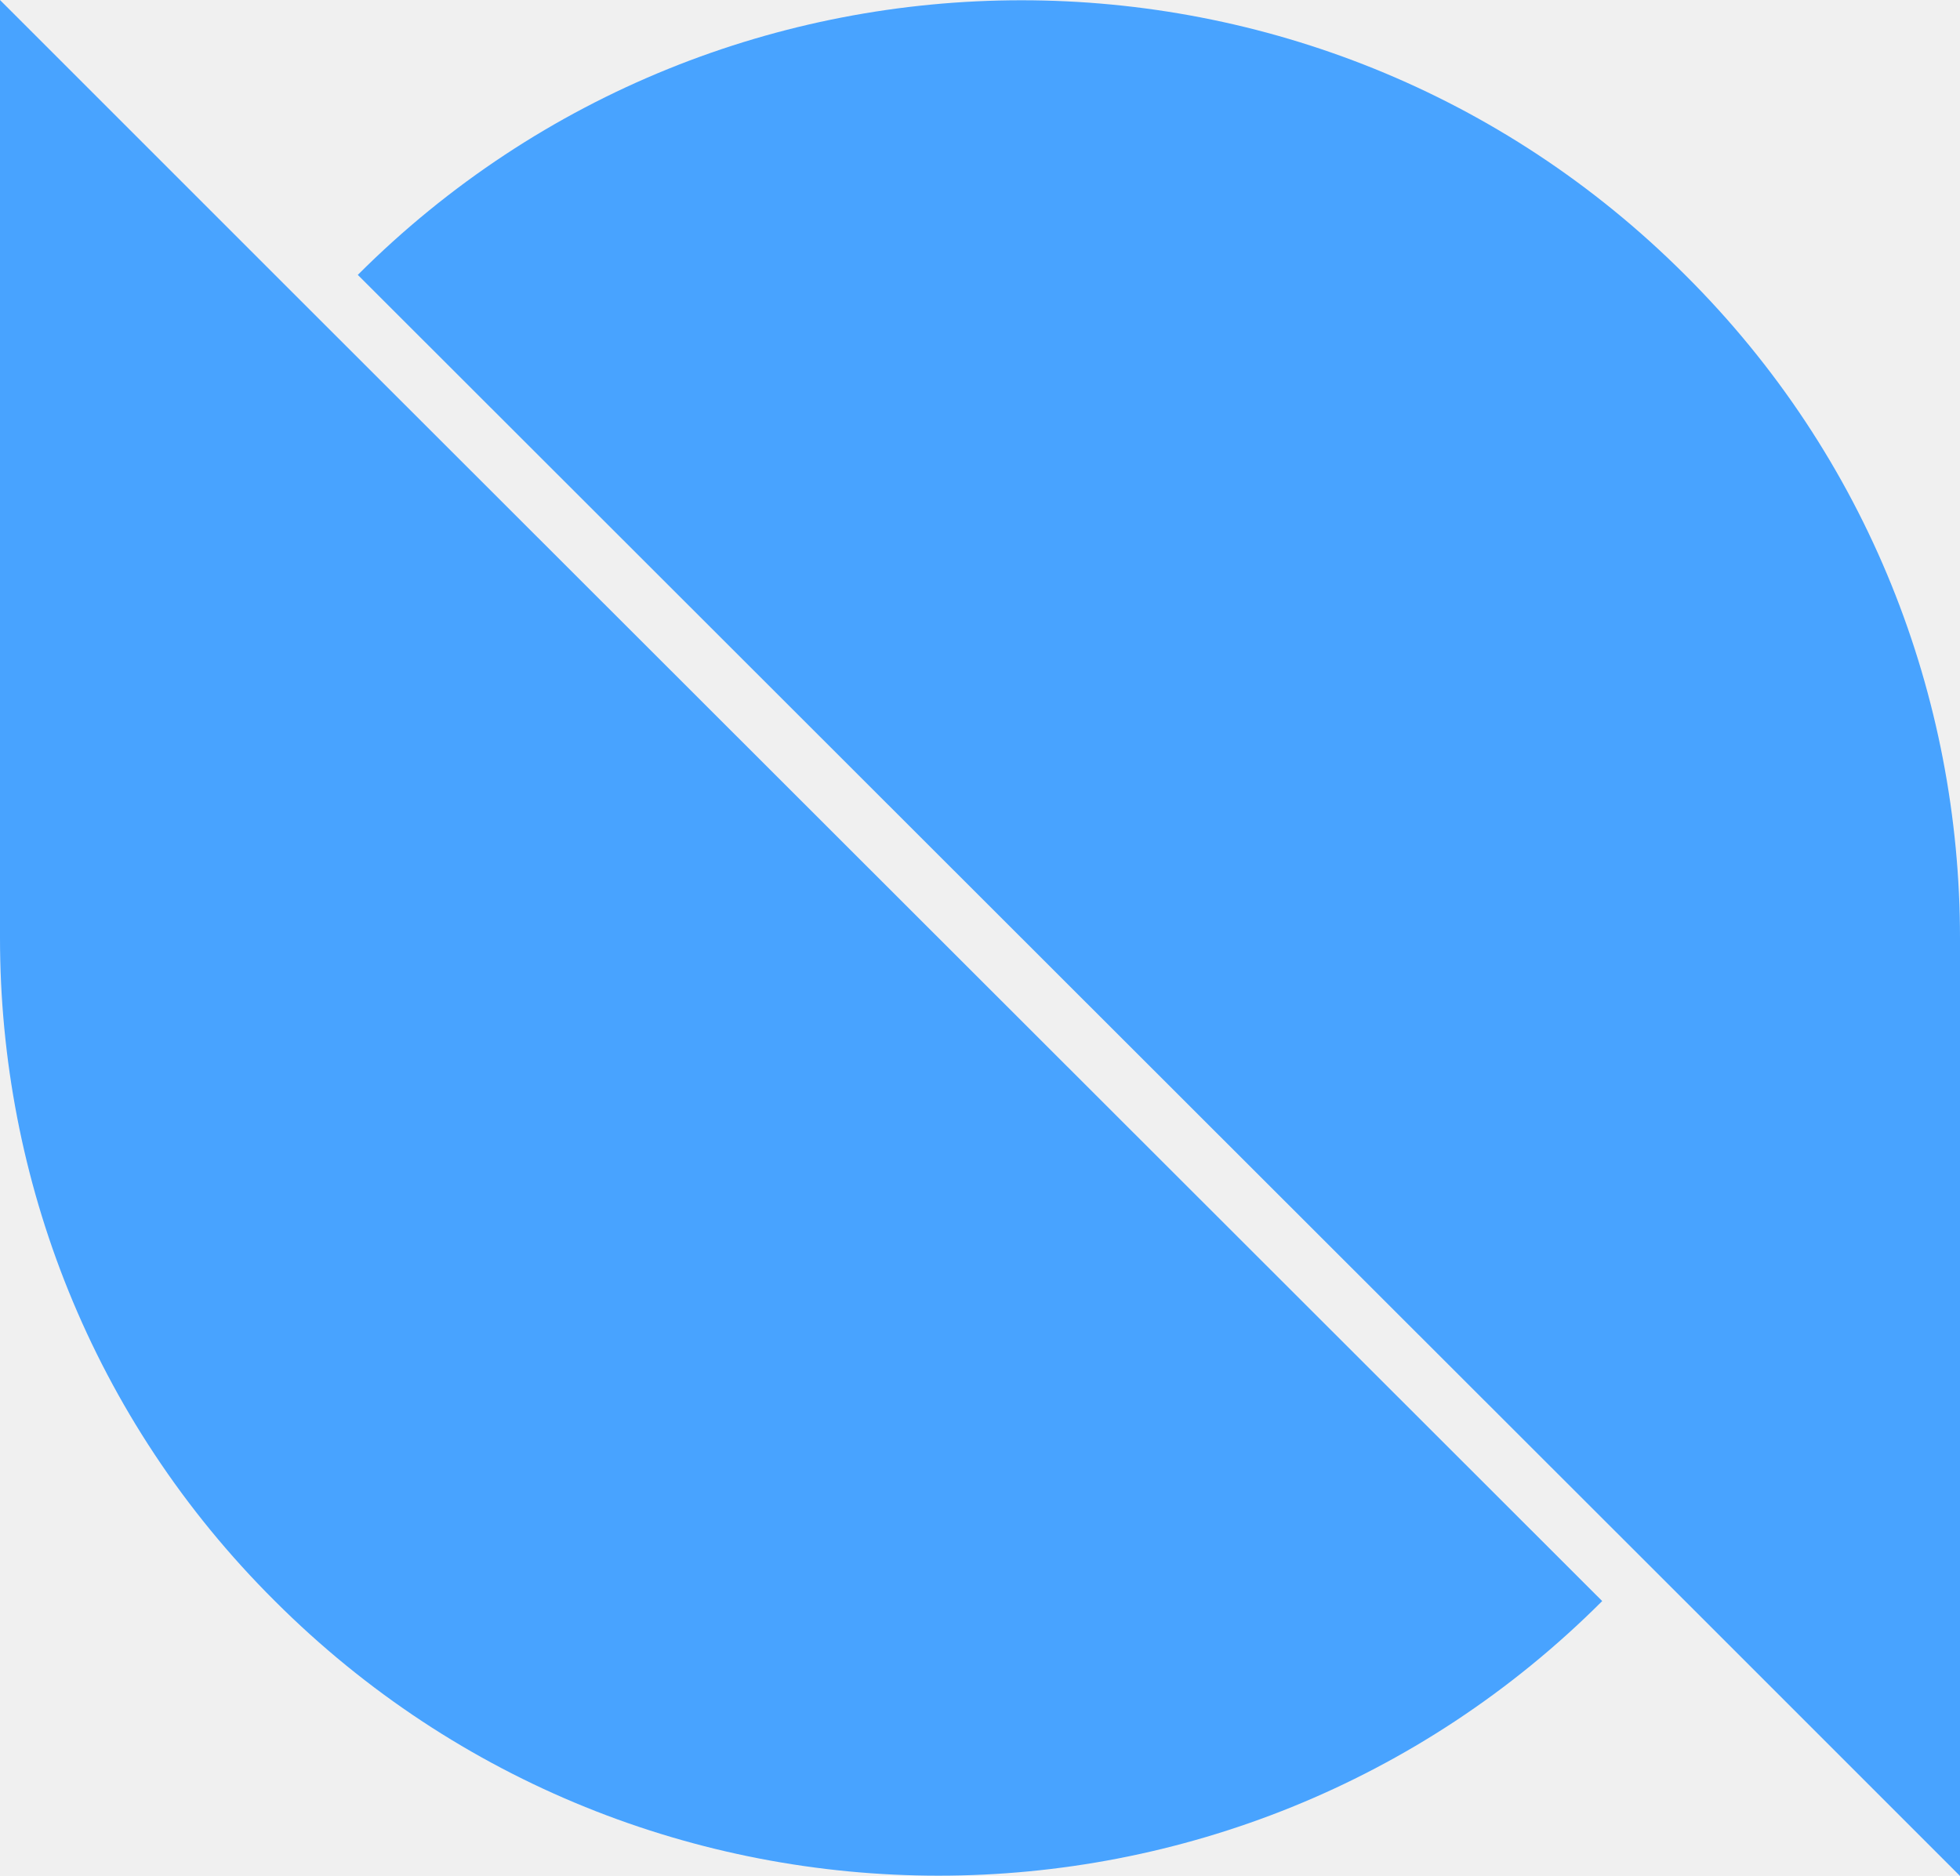
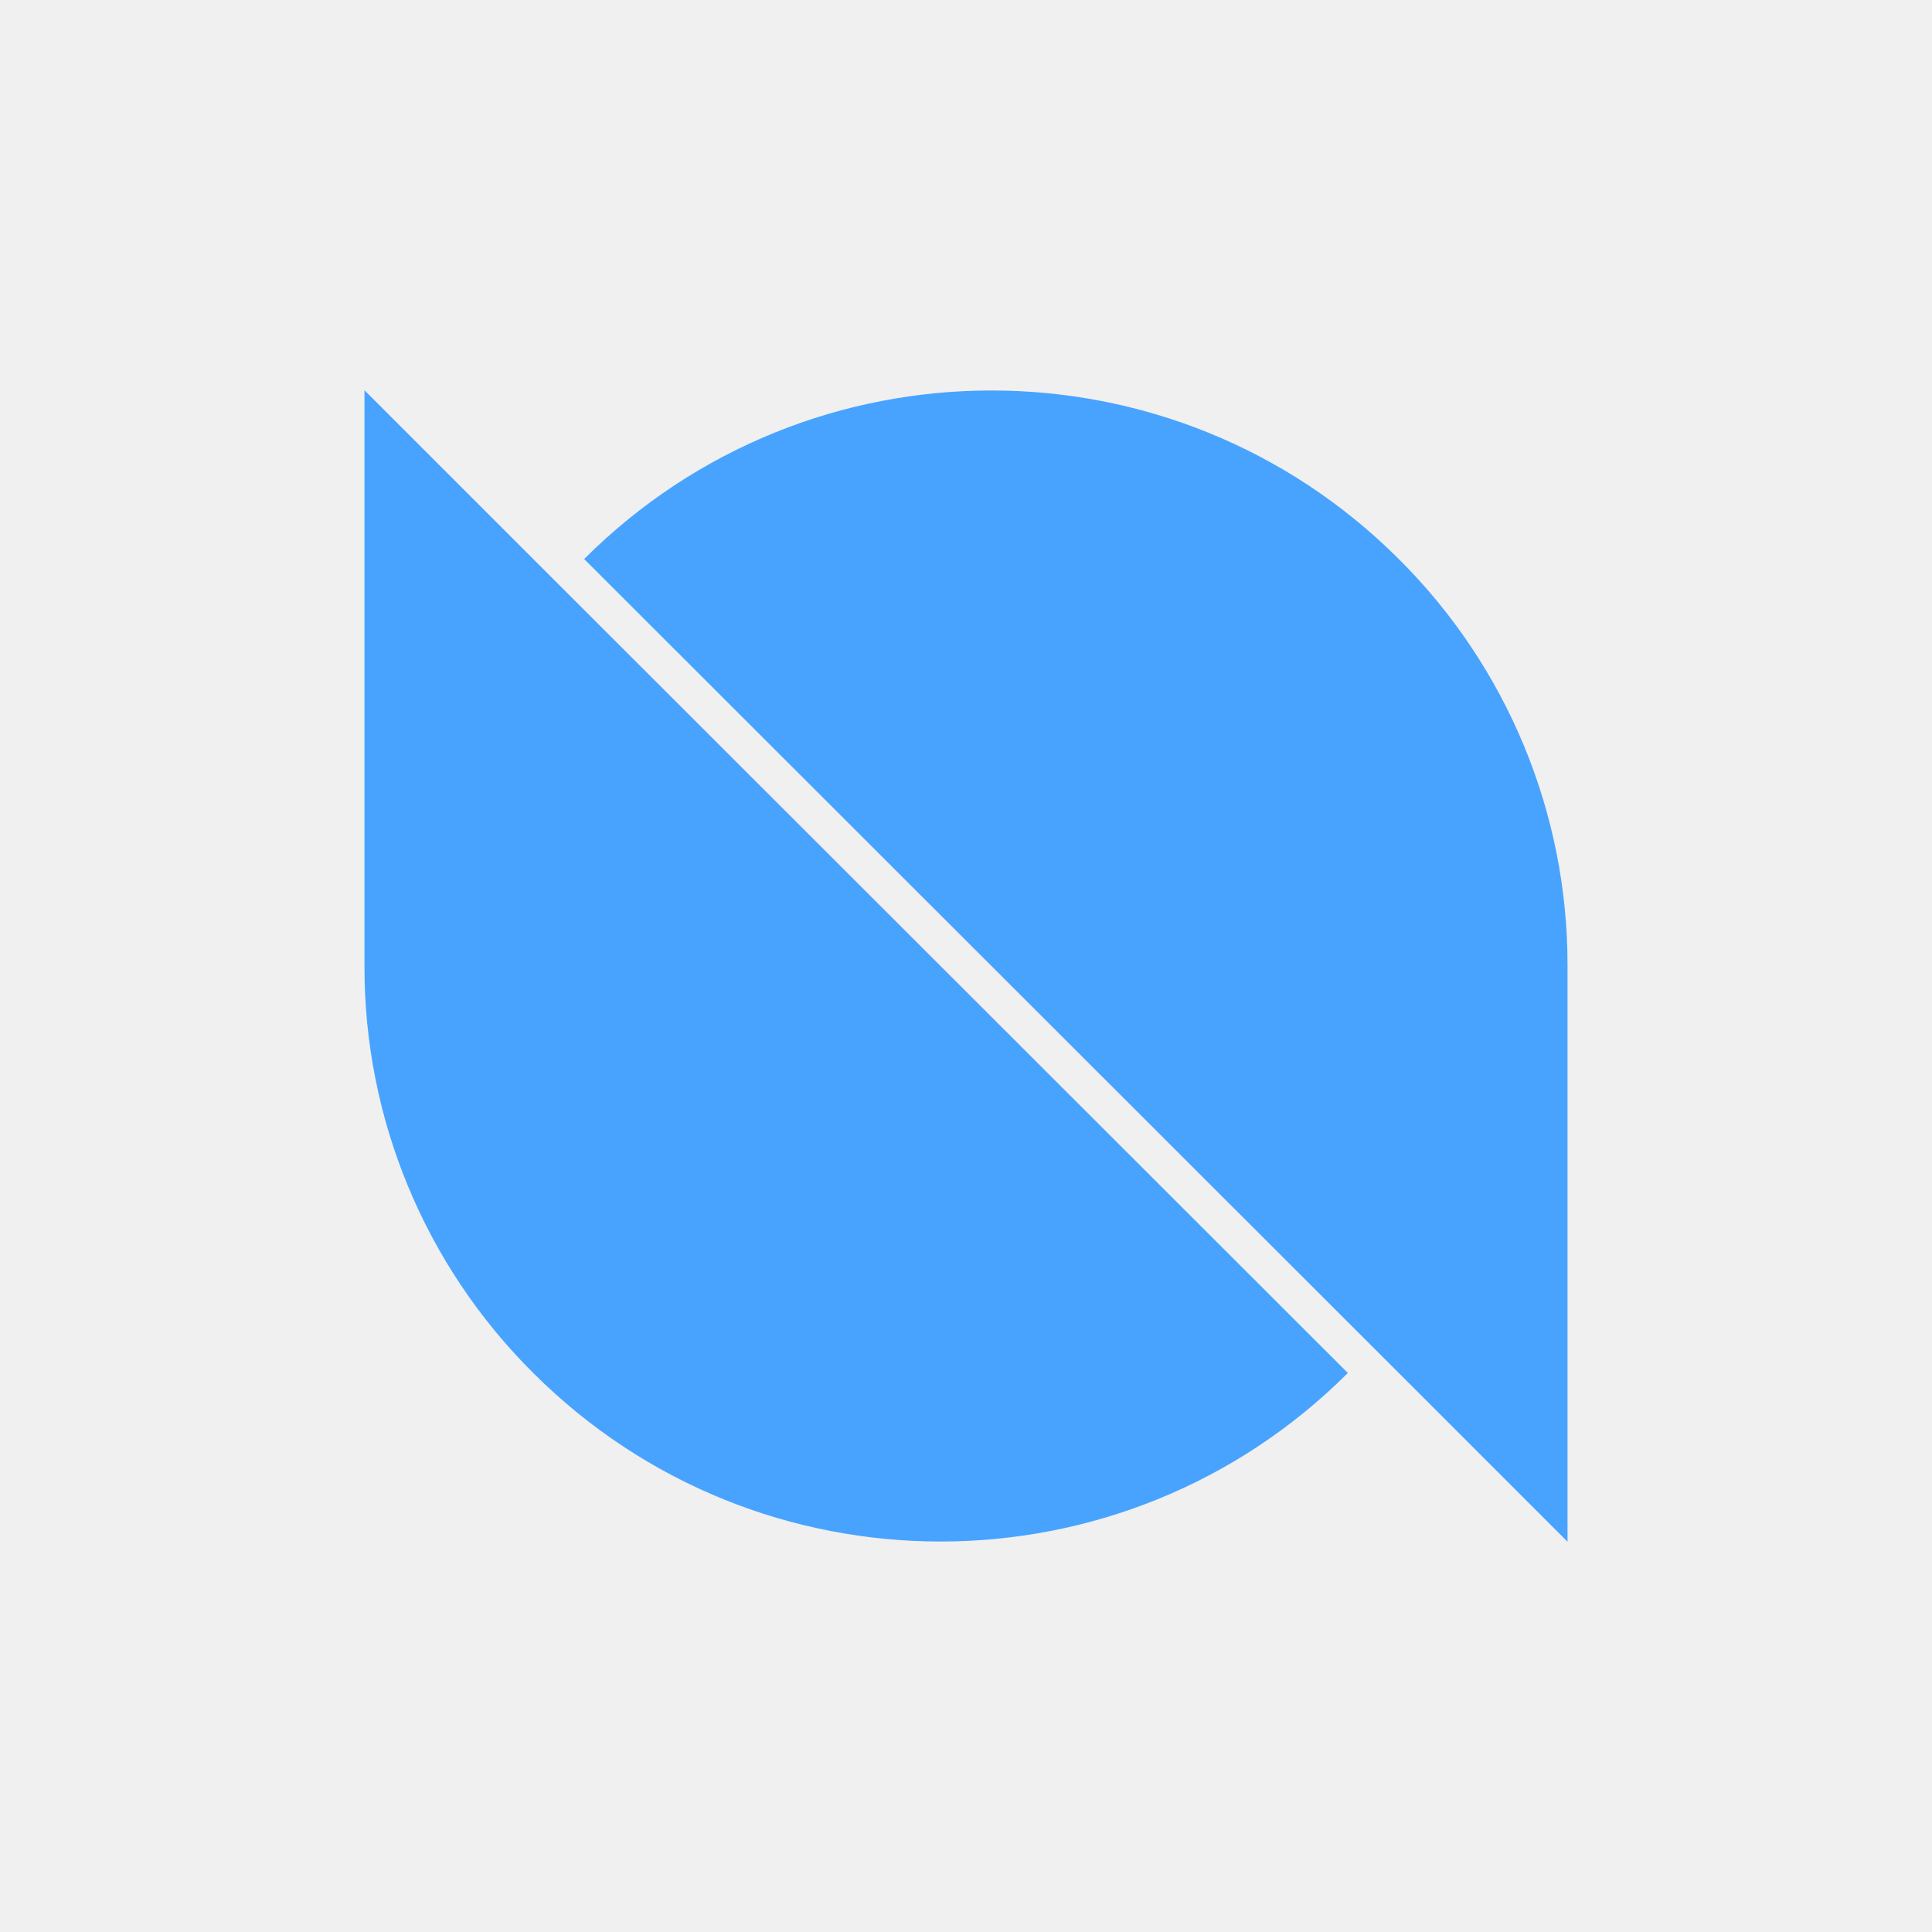
- <svg xmlns="http://www.w3.org/2000/svg" viewBox="0 0 186.8 178.8">
-   <path fill="#48a3ff" d="M26.2 26.2 0 0v89.4c0 22.9 8.7 45.8 26.2 63.2 34.9 34.9 91.6 34.9 126.5 0zm134.4 126.4 26.2 26.2V89.4c0-22.9-8.7-45.8-26.2-63.2C125.7-8.7 69-8.7 34.1 26.2z" />
+ <svg xmlns="http://www.w3.org/2000/svg" fill="none" viewBox="0 0 20 20">
+   <g clip-path="url(#ontology_svg__a)">
+     <mask id="ontology_svg__b" width="20" height="20" x="0" y="0" maskUnits="userSpaceOnUse" style="mask-type:luminance">
+       <path fill="#fff" d="M20 0H0v20h20z" />
+     </mask>
+     <g mask="url(#ontology_svg__b)">
+       <path fill="#48a3ff" d="M5.52 5.787 3.773 4.04V10a5.92 5.92 0 0 0 1.747 4.213 5.967 5.967 0 0 0 8.433 0z" />
+     </g>
+     <mask id="ontology_svg__c" width="20" height="20" x="0" y="0" maskUnits="userSpaceOnUse" style="mask-type:luminance">
+       <path fill="#fff" d="M20 0H0v20h20z" />
+     </mask>
+     <g mask="url(#ontology_svg__c)">
+       <path fill="#48a3ff" d="m14.48 14.213 1.747 1.747V10a5.92 5.92 0 0 0-1.747-4.213 5.967 5.967 0 0 0-8.433 0z" />
+     </g>
+   </g>
+   <defs>
+     <clipPath id="ontology_svg__a">
+       <path fill="#fff" d="M0 0h20v20H0z" />
+     </clipPath>
+   </defs>
</svg>
